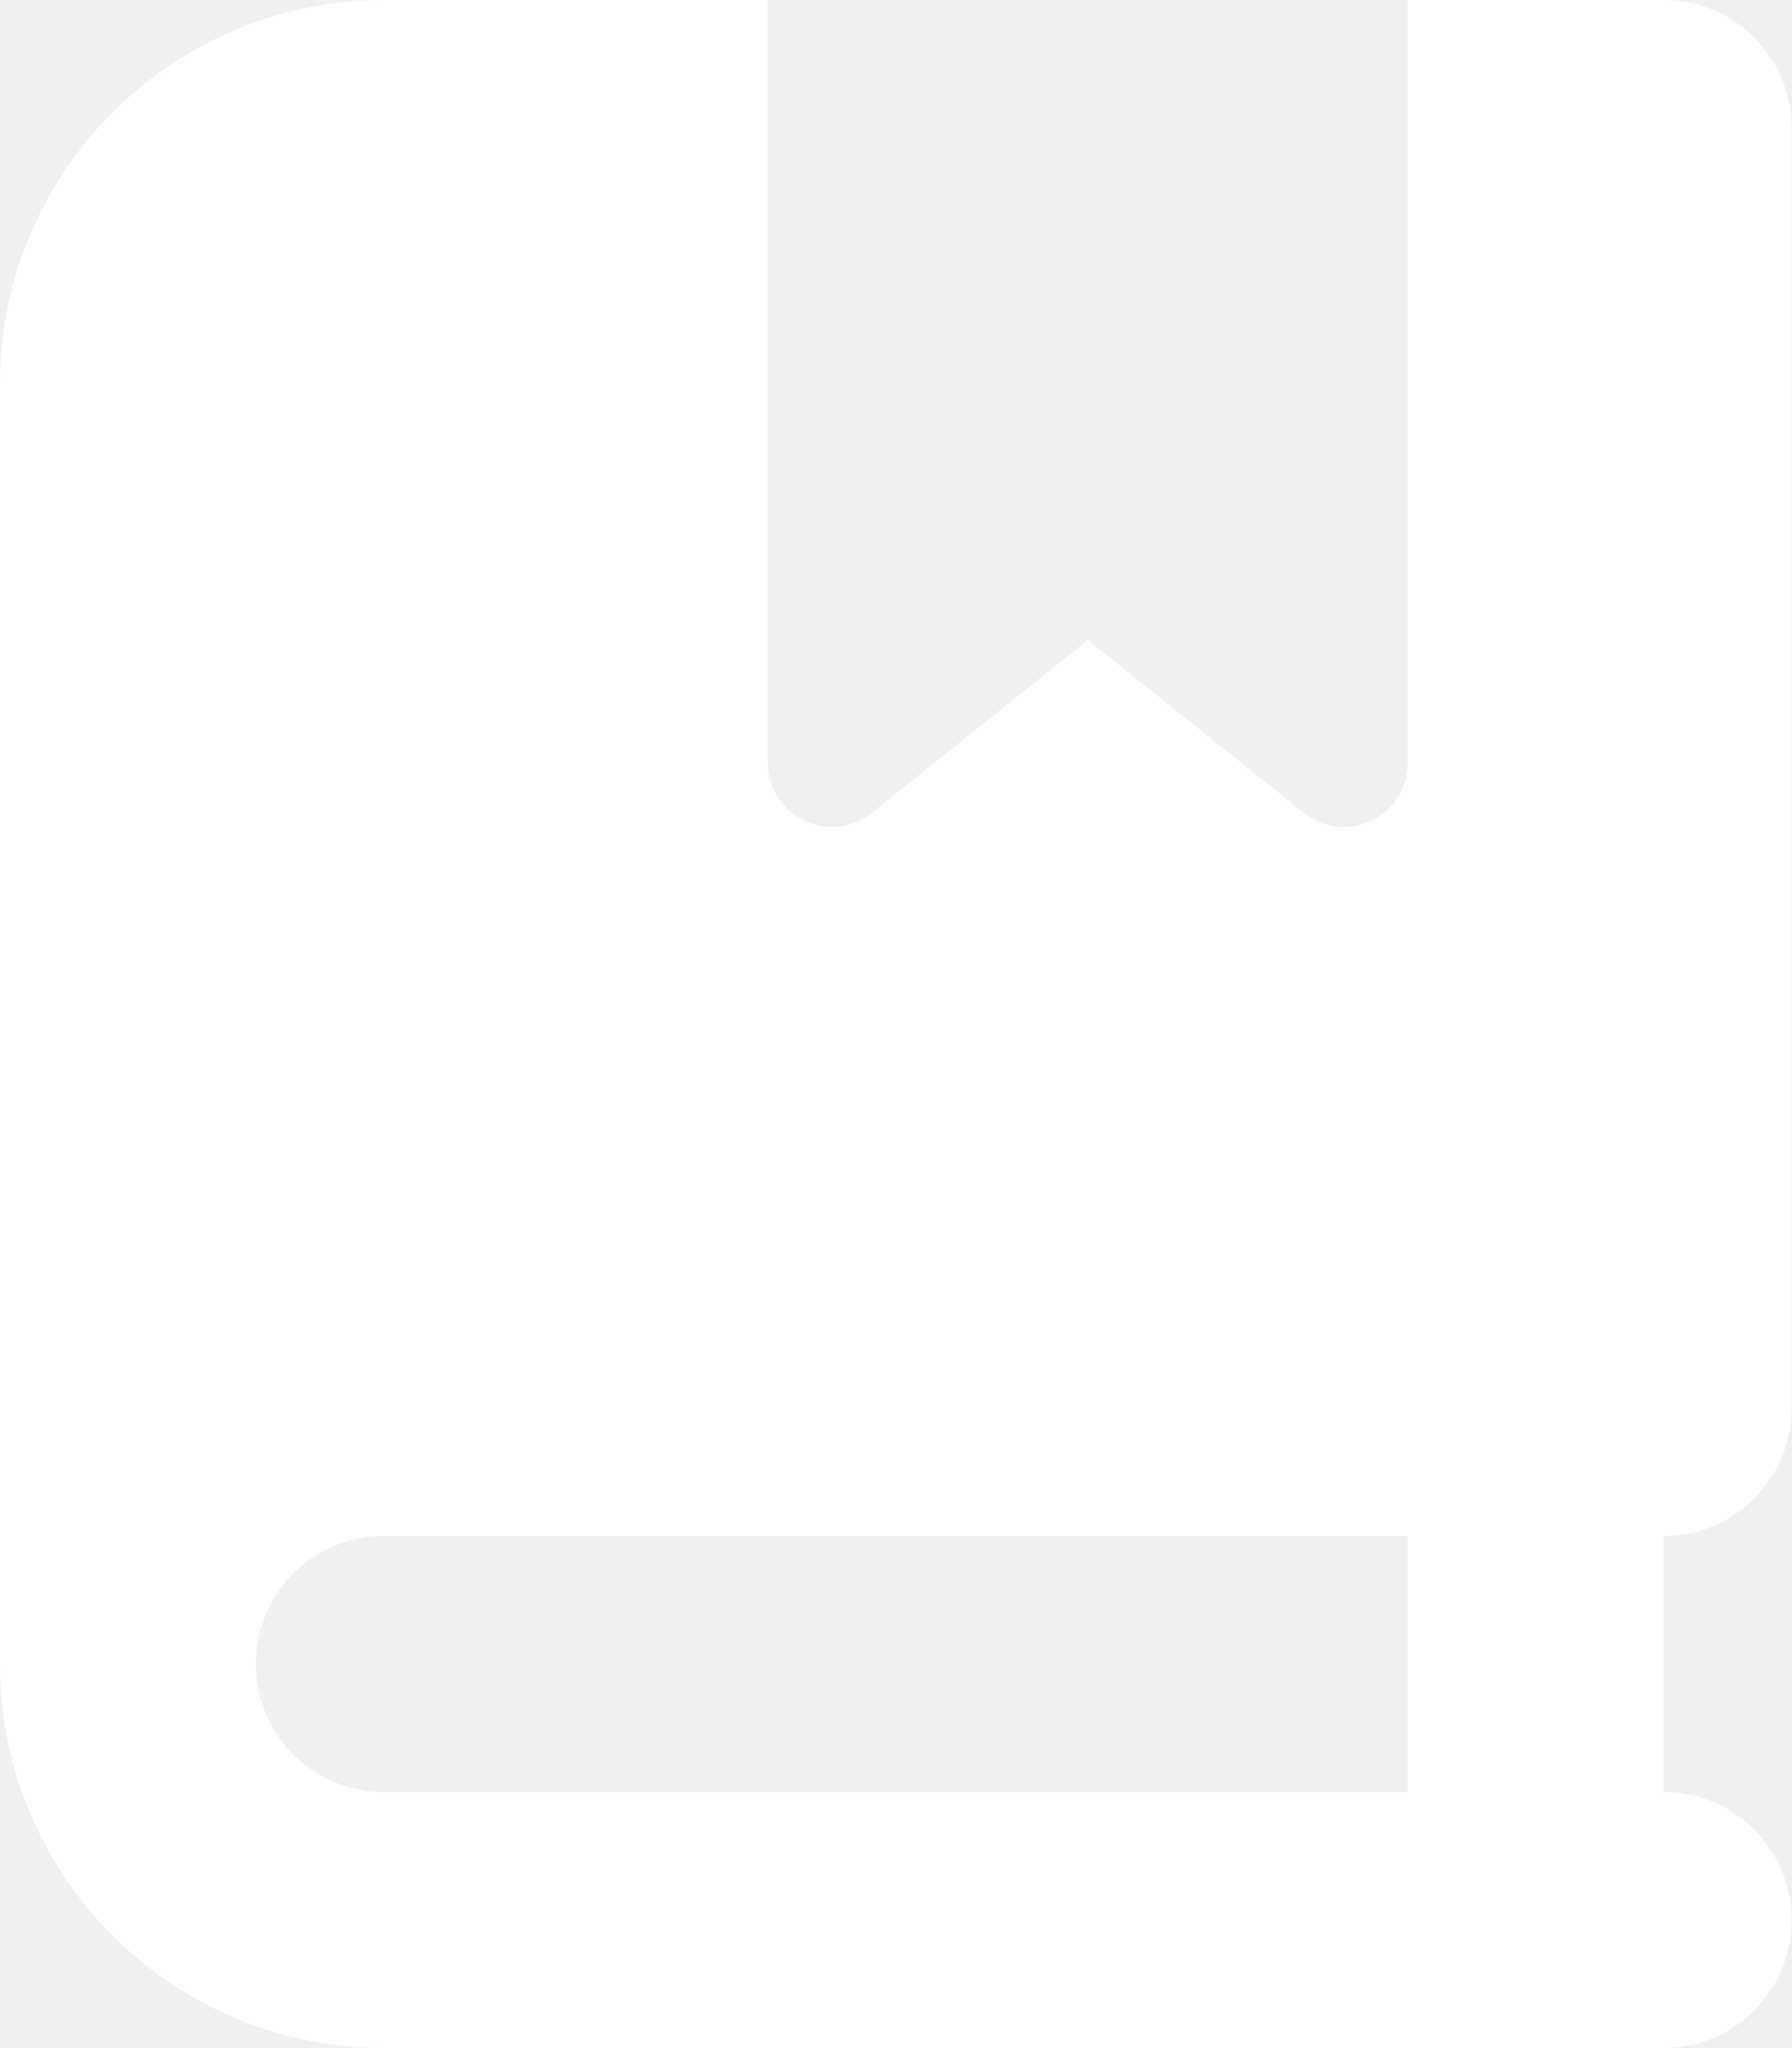
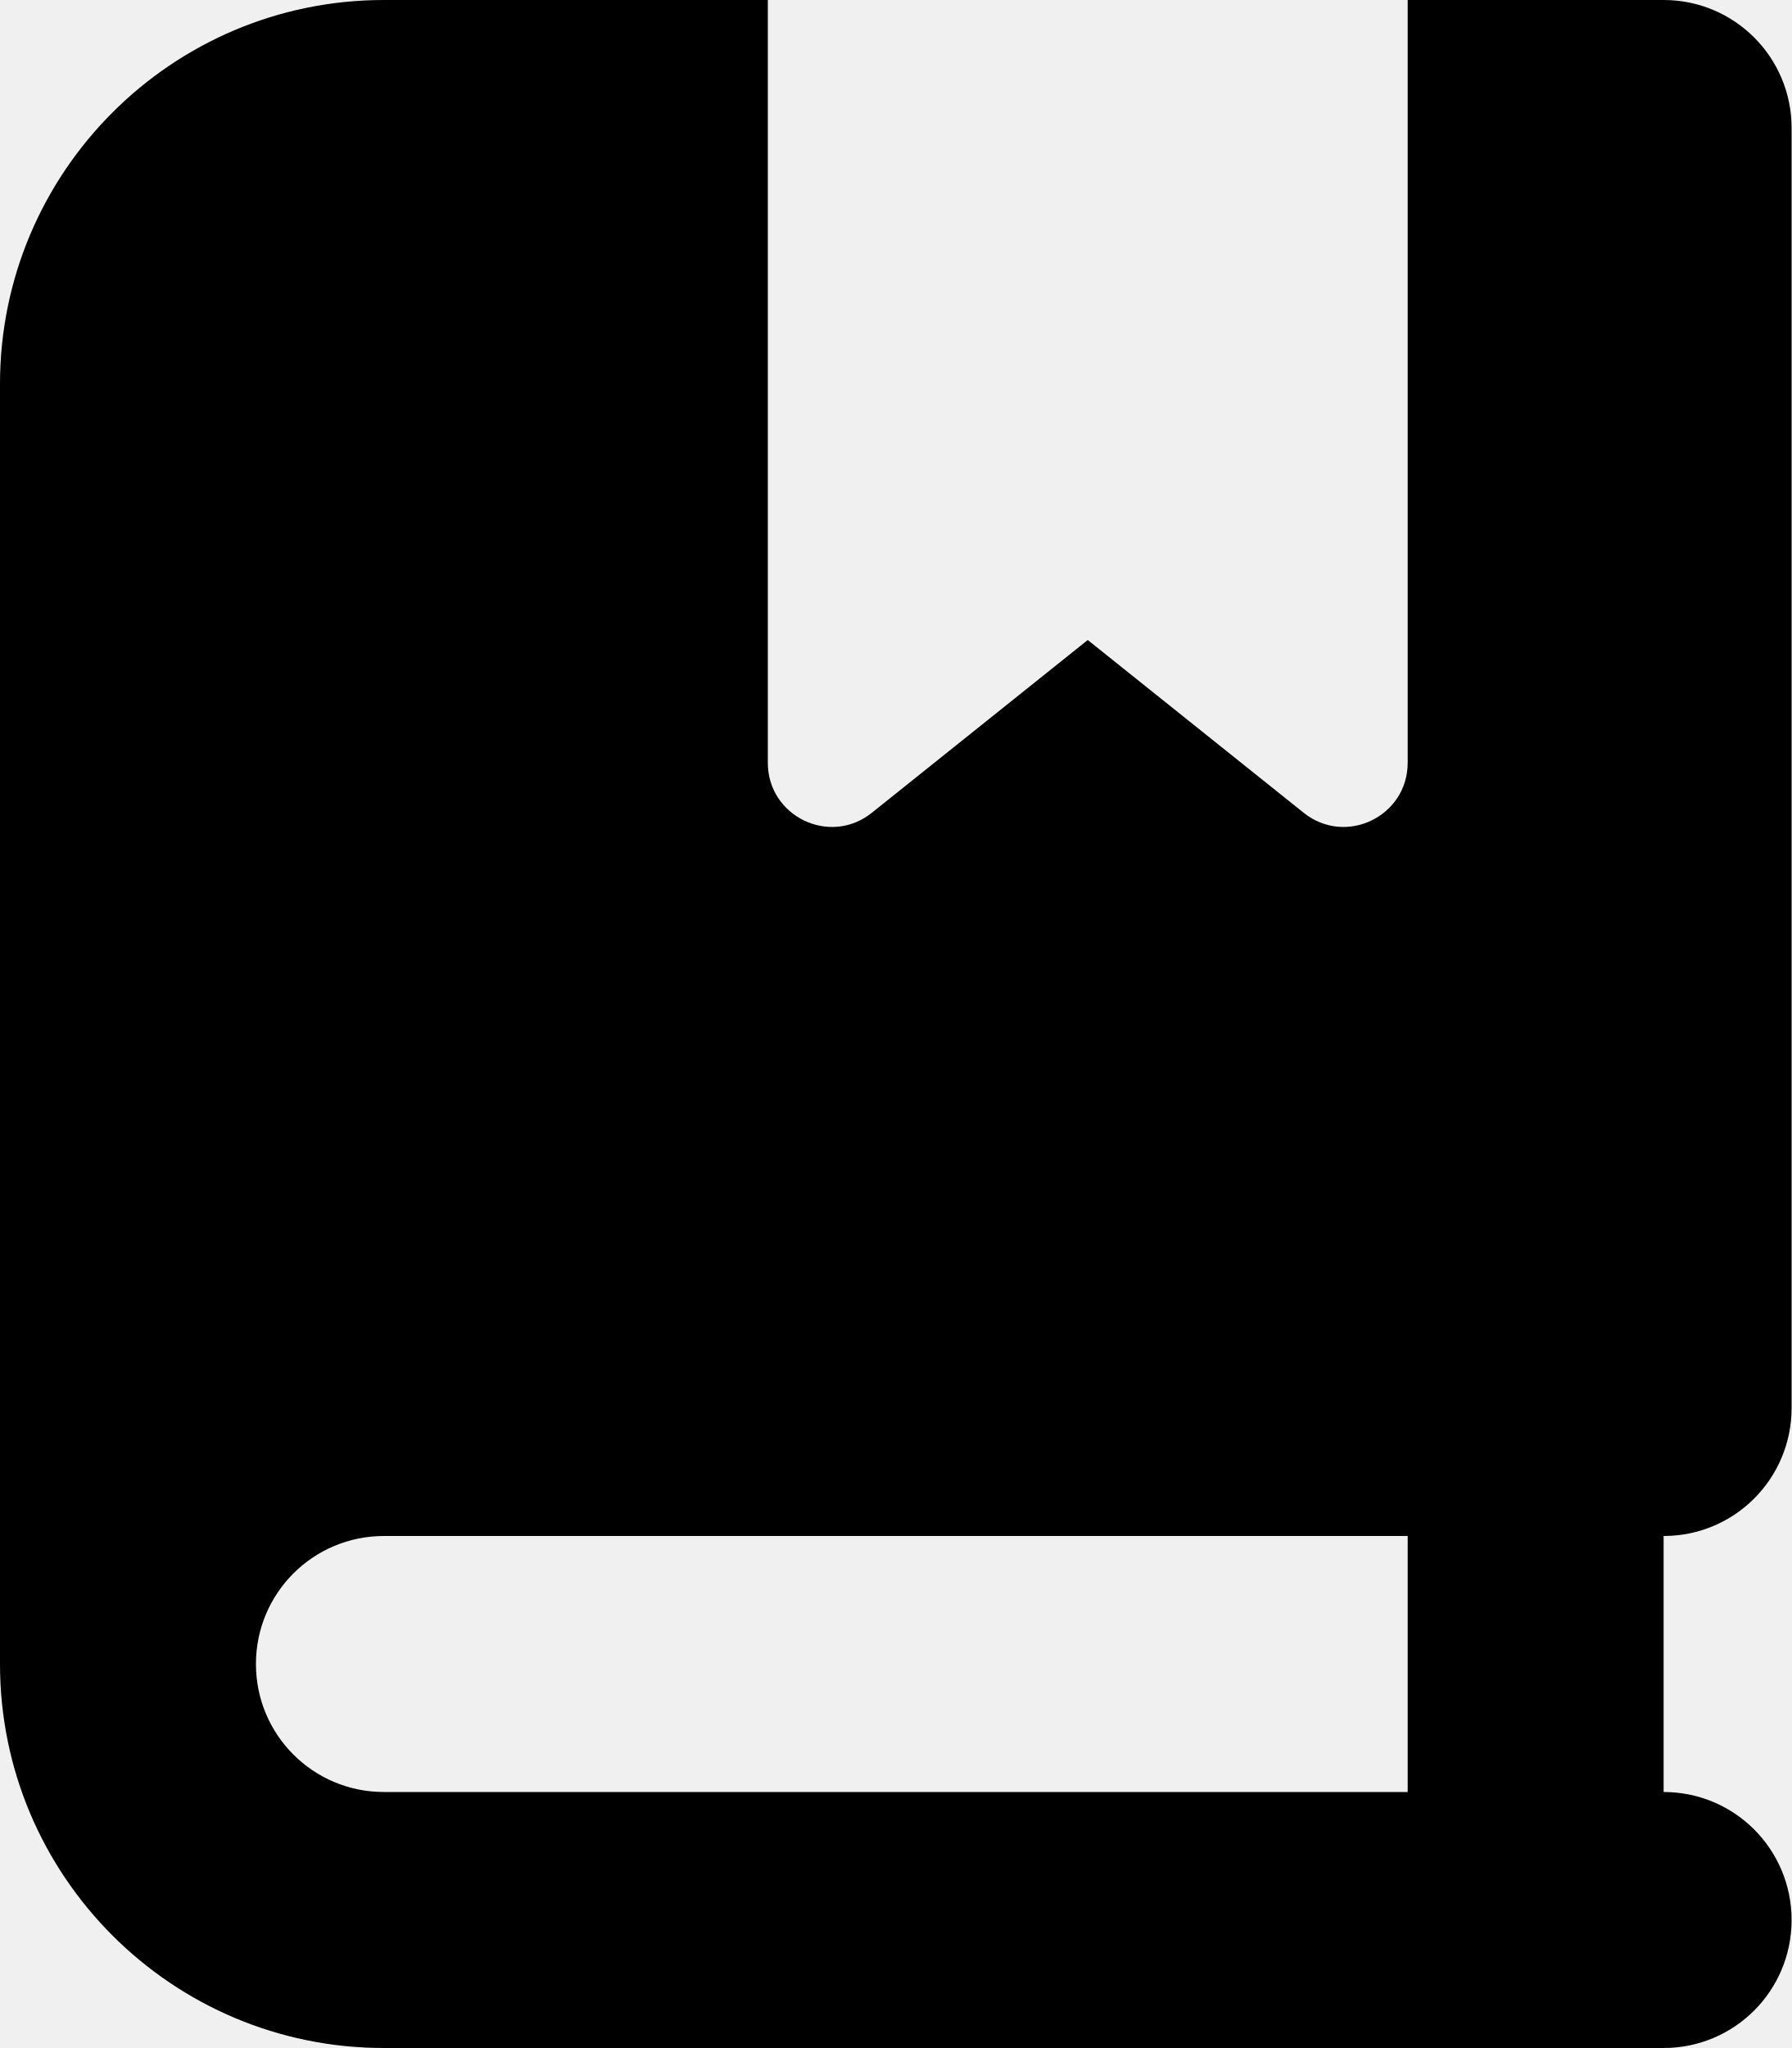
<svg xmlns="http://www.w3.org/2000/svg" viewBox="0 0 448 512">
-   <path fill="white" d="M0 96C0 43 43 0 96 0h96V190.7c0 13.4 15.5 20.9 26 12.5L272 160l54 43.2c10.5 8.4 26 .9 26-12.5V0h32 32c17.7 0 32 14.3 32 32V352c0 17.7-14.3 32-32 32v64c17.7 0 32 14.3 32 32s-14.3 32-32 32H384 96c-53 0-96-43-96-96V96zM64 416c0 17.7 14.3 32 32 32H352V384H96c-17.7 0-32 14.3-32 32z" />
+   <path d="M0 96C0 43 43 0 96 0h96V190.7c0 13.4 15.5 20.9 26 12.5L272 160l54 43.2c10.5 8.4 26 .9 26-12.5V0h32 32c17.7 0 32 14.3 32 32V352c0 17.7-14.3 32-32 32v64c17.7 0 32 14.3 32 32s-14.3 32-32 32H384 96c-53 0-96-43-96-96V96zM64 416c0 17.7 14.3 32 32 32H352V384H96c-17.7 0-32 14.3-32 32z" />
</svg>
